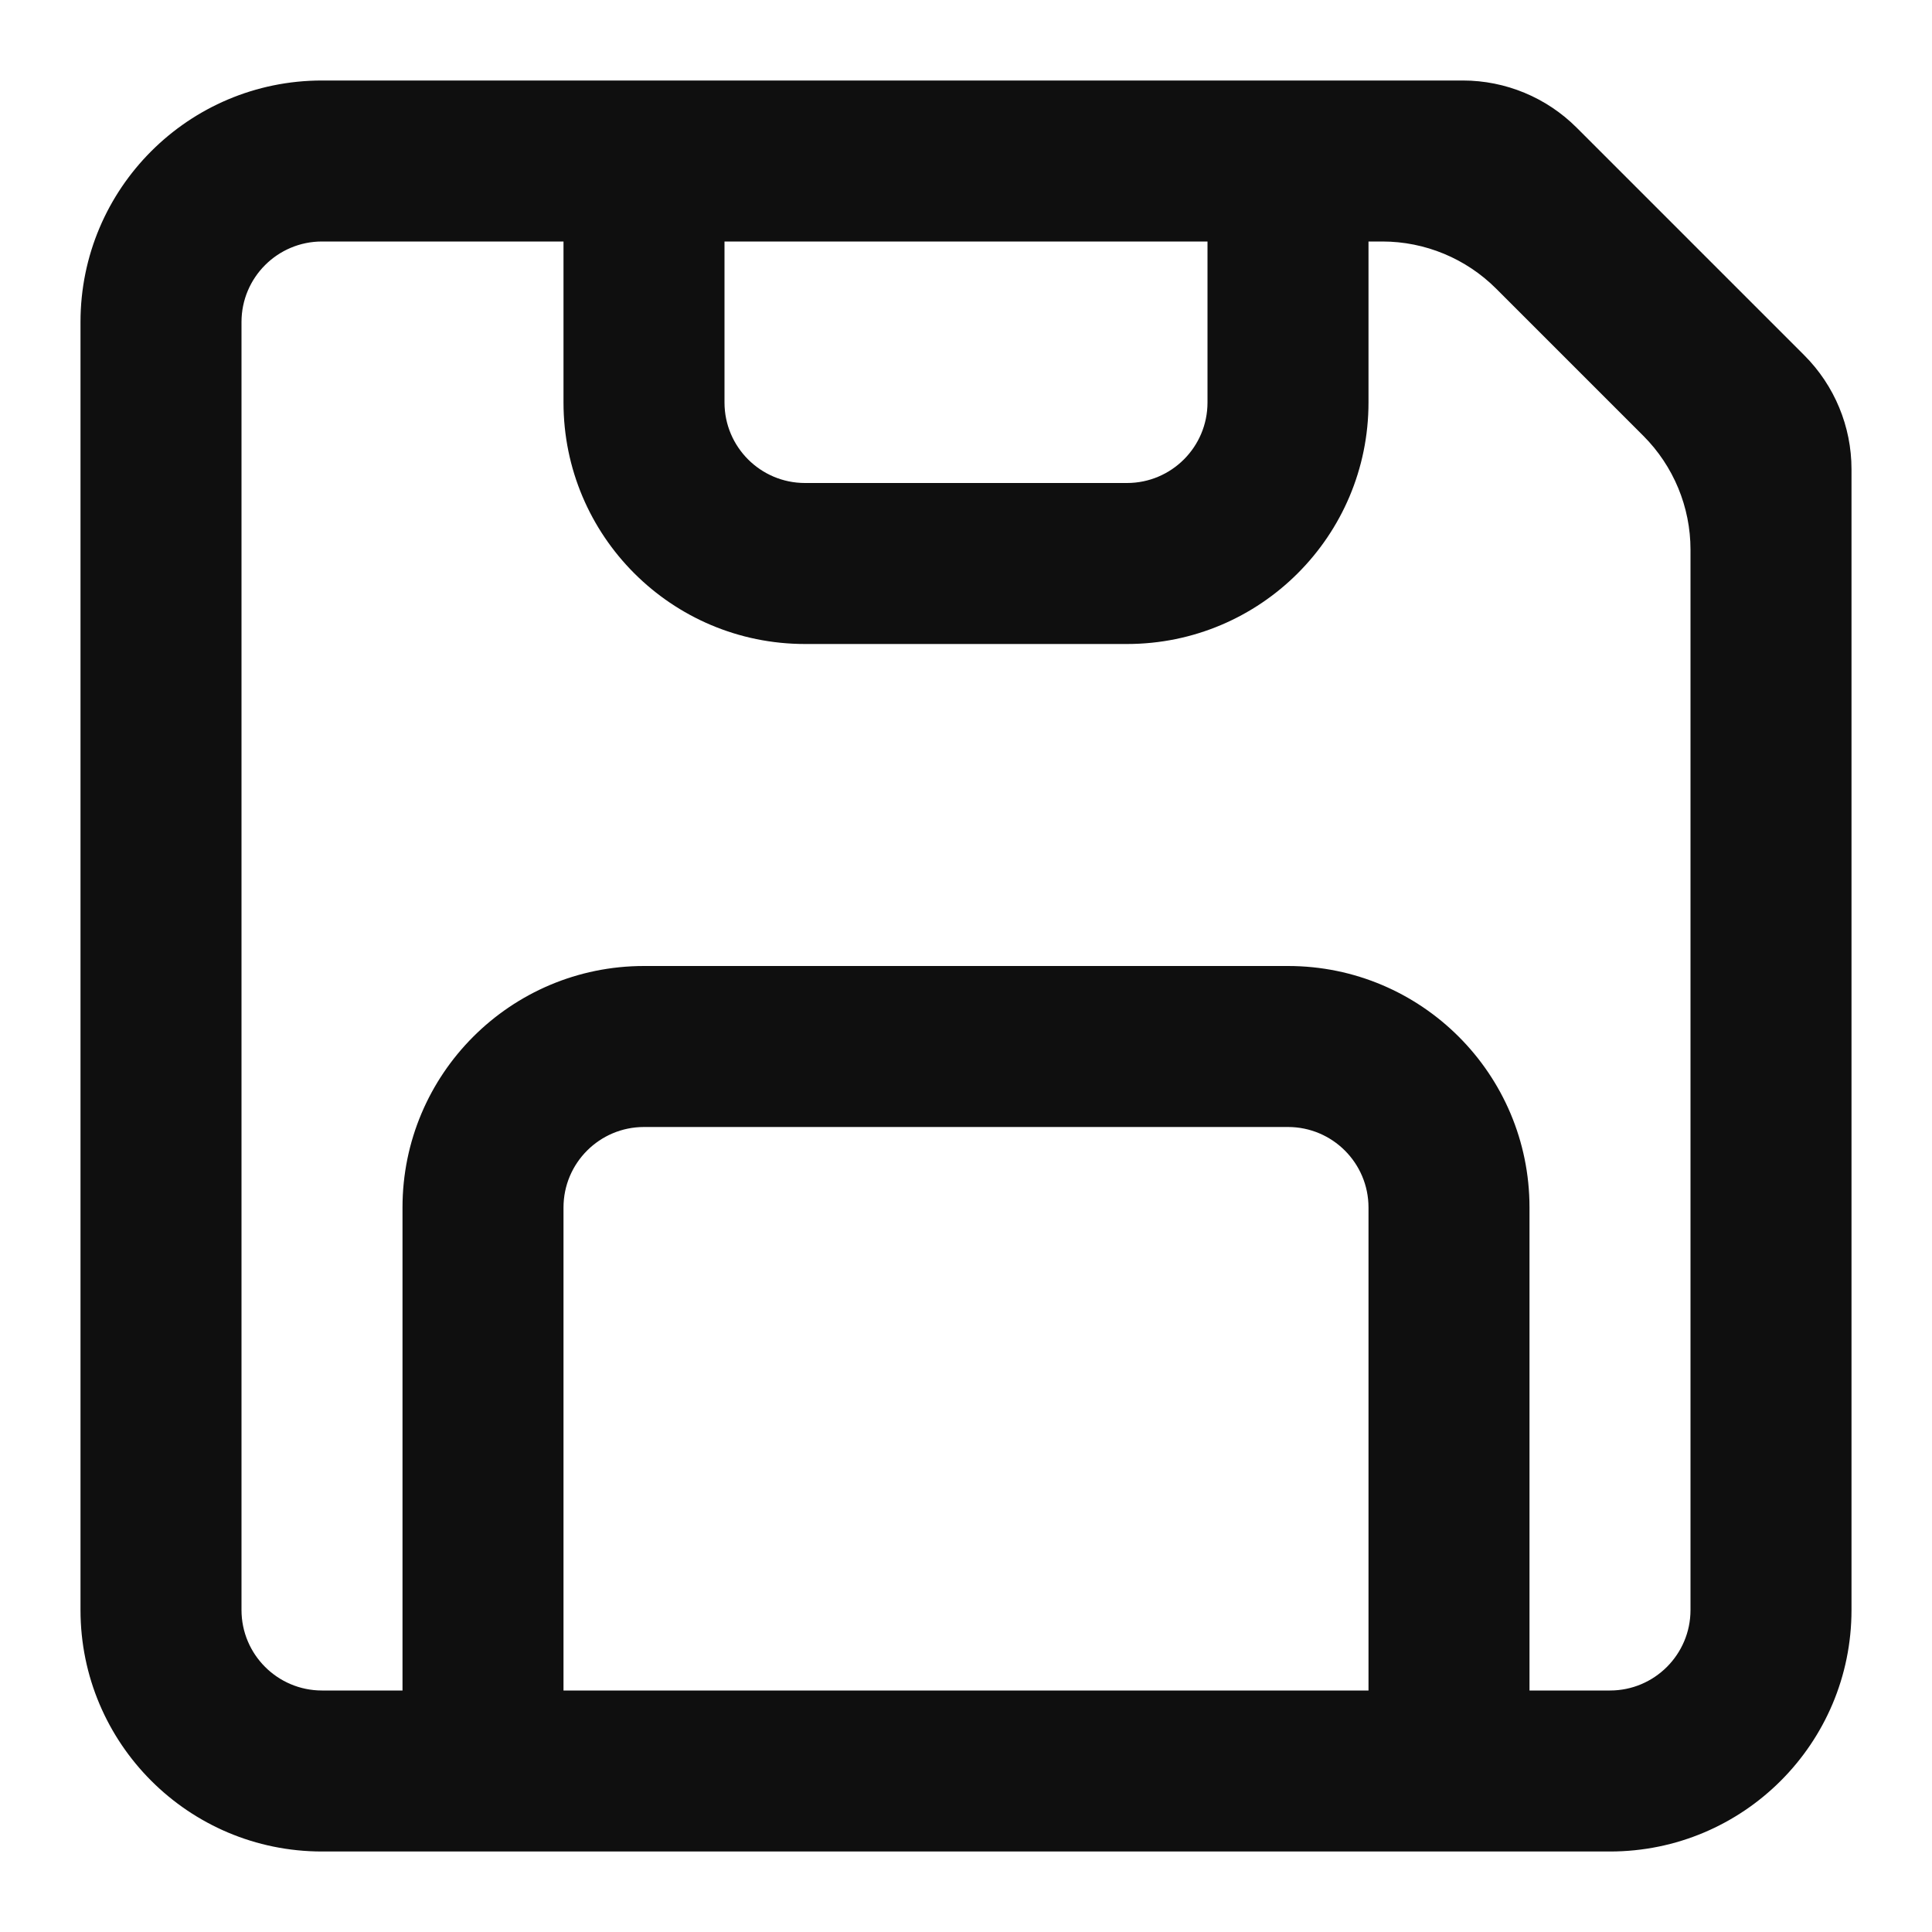
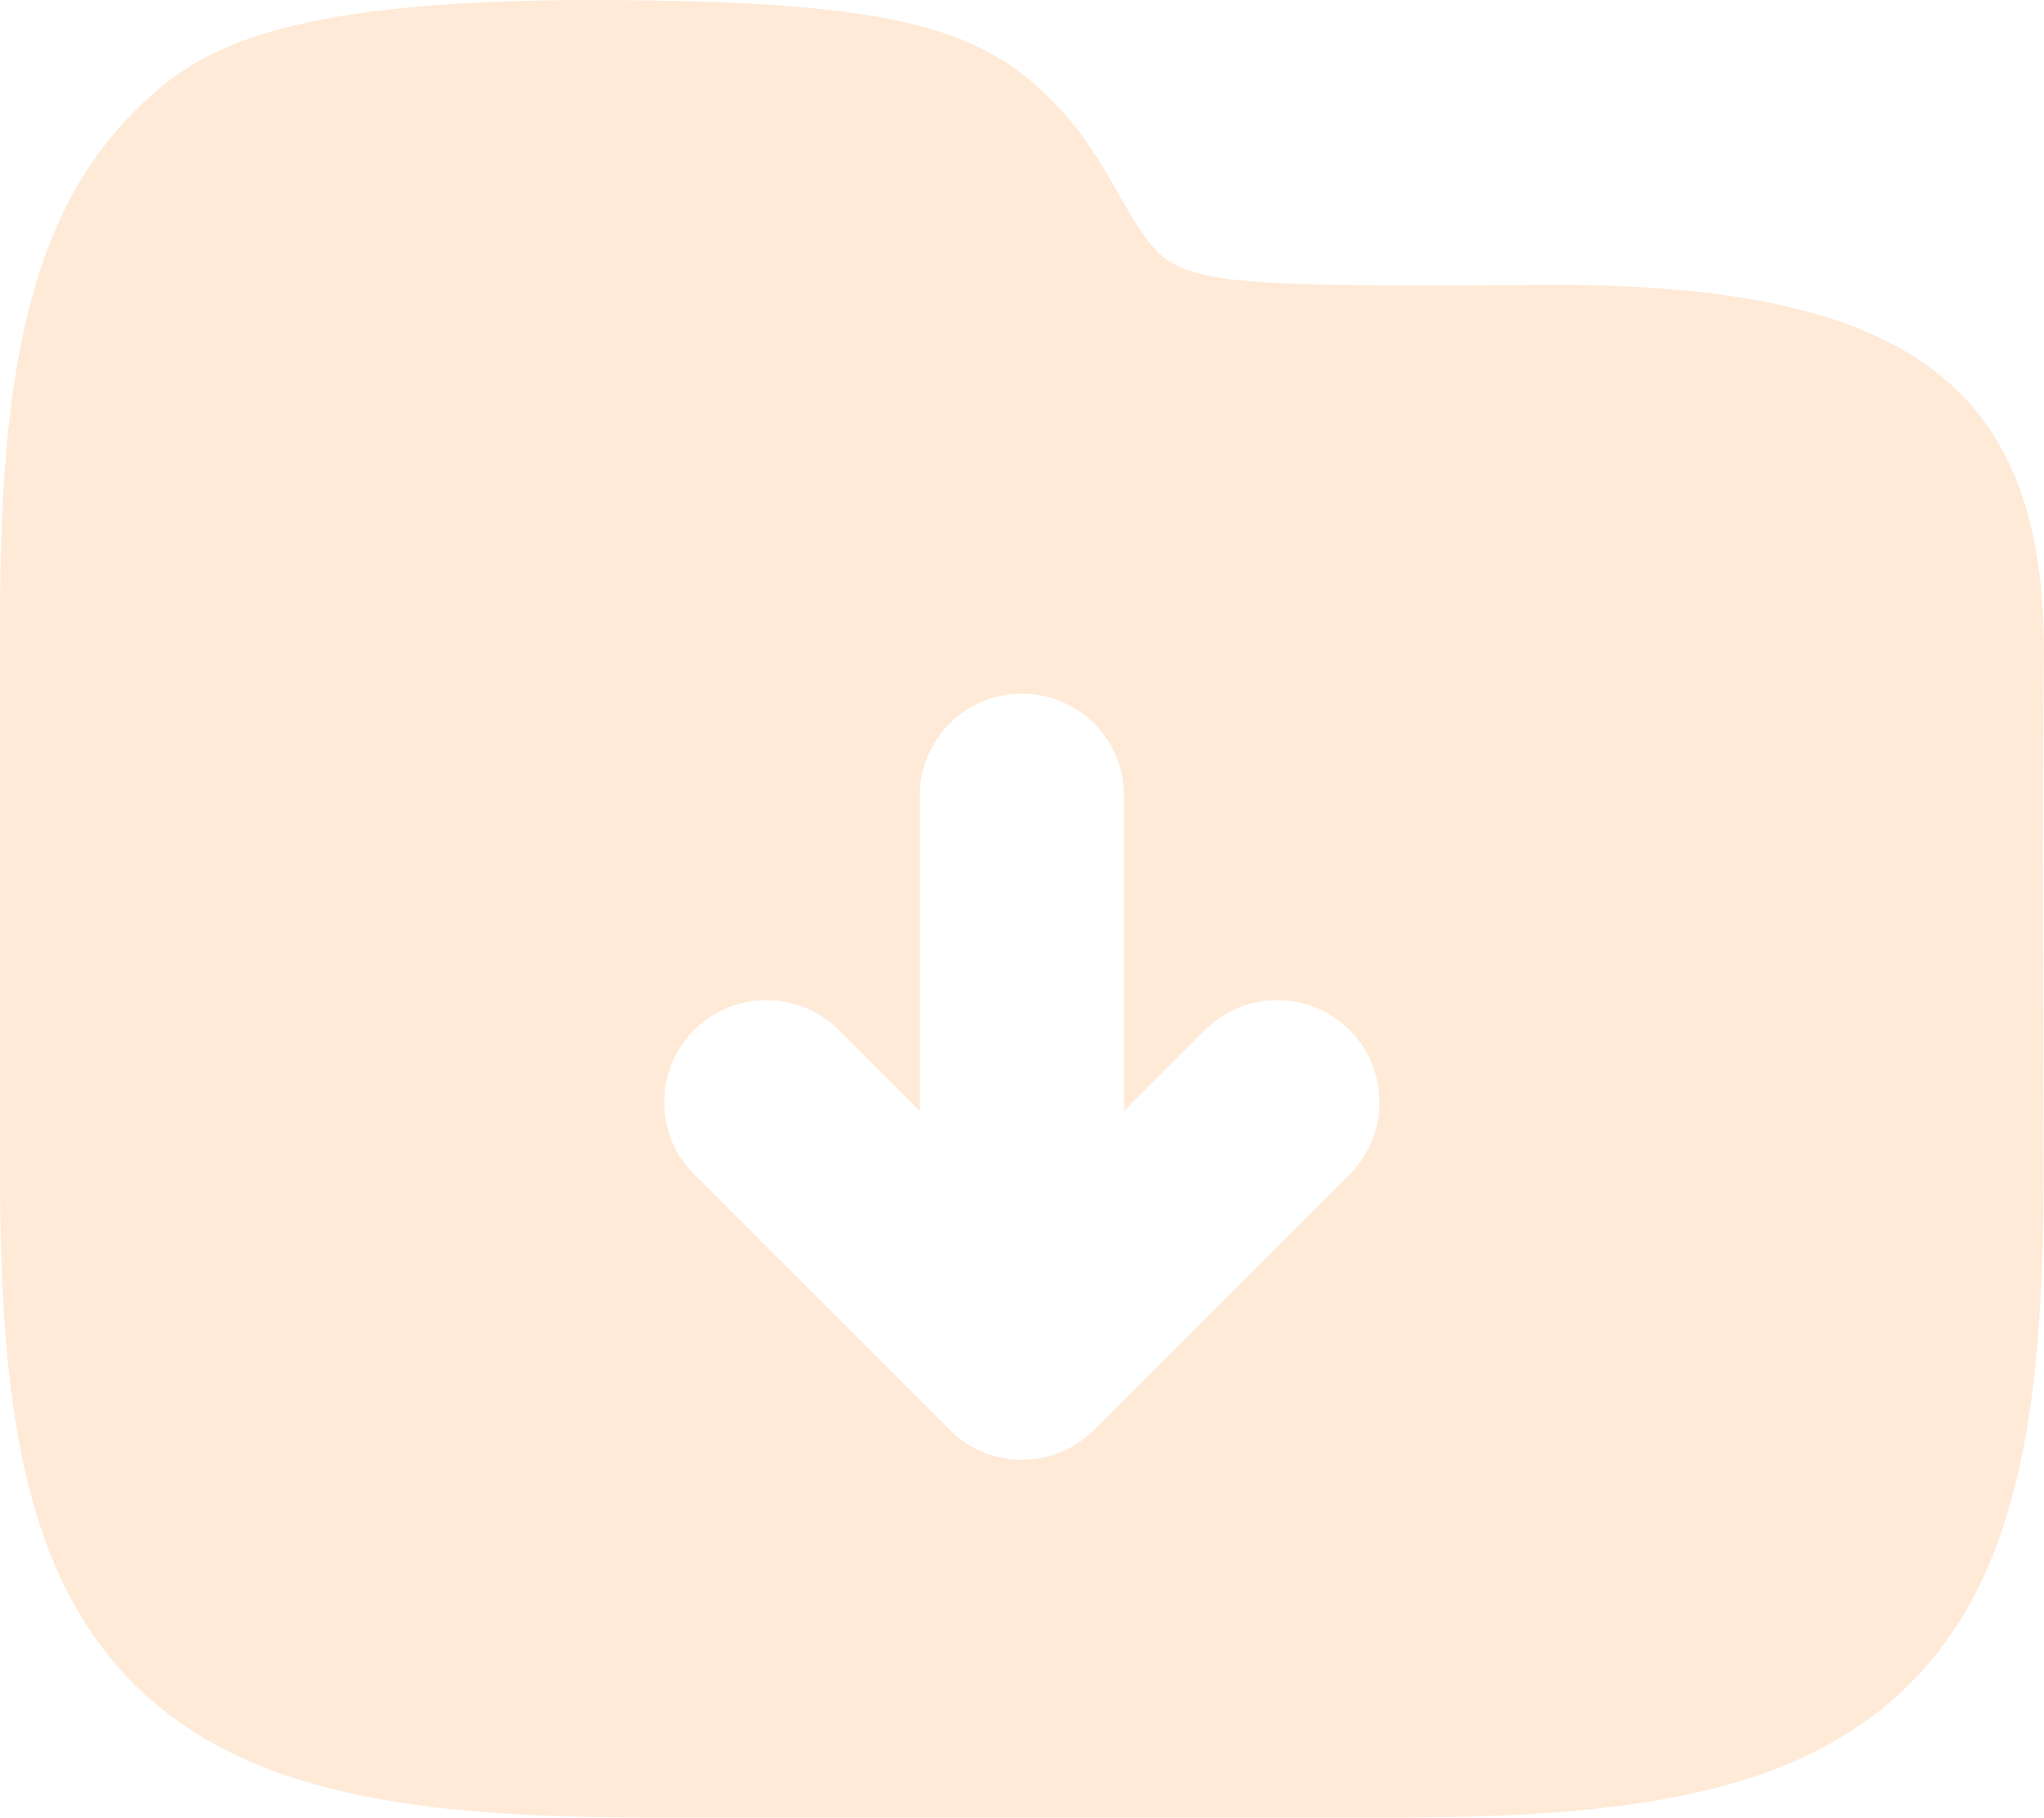
- <svg xmlns="http://www.w3.org/2000/svg" width="800px" height="800px" viewBox="0 0 24 24" fill="none">
-   <path fill-rule="evenodd" clip-rule="evenodd" d="M18.172 1C18.702 1 19.211 1.211 19.586 1.586L22.414 4.414C22.789 4.789 23 5.298 23 5.828V20C23 21.657 21.657 23 20 23H4C2.343 23 1 21.657 1 20V4C1 2.343 2.343 1 4 1H18.172ZM4 3C3.448 3 3 3.448 3 4V20C3 20.552 3.448 21 4 21L5 21L5 15C5 13.343 6.343 12 8 12L16 12C17.657 12 19 13.343 19 15V21H20C20.552 21 21 20.552 21 20V6.828C21 6.298 20.789 5.789 20.414 5.414L18.586 3.586C18.211 3.211 17.702 3 17.172 3H17V5C17 6.657 15.657 8 14 8H10C8.343 8 7 6.657 7 5V3H4ZM17 21V15C17 14.448 16.552 14 16 14L8 14C7.448 14 7 14.448 7 15L7 21L17 21ZM9 3H15V5C15 5.552 14.552 6 14 6H10C9.448 6 9 5.552 9 5V3Z" fill="#0F0F0F" />
+ <svg xmlns="http://www.w3.org/2000/svg" width="37.088mm" height="32.984mm" viewBox="0 0 37.088 32.984" version="1.1" id="svg1" xml:space="preserve">
+   <defs id="defs1">
+     <linearGradient id="swatch5">
+       <stop style="stop-color:#000000;stop-opacity:1;" offset="0" id="stop5" />
+     </linearGradient>
+     <linearGradient id="swatch2">
+       <stop style="stop-color:#000000;stop-opacity:1;" offset="0" id="stop2" />
+     </linearGradient>
+     <linearGradient id="swatch1">
+       <stop style="stop-color:#ffffff;stop-opacity:1;" offset="0" id="stop1" />
+     </linearGradient>
+   </defs>
+   <g id="layer4" transform="translate(-86.93657,-225.8157)">
+     <path d="m 97.626,225.816 c 5.794,0 7.272,0.545 8.641,2.086 0.876,0.986 1.199,2.155 1.834,2.62 0.634,0.466 1.95,0.502 7.073,0.465 6.478,0 8.85,1.924 8.85,6.644 -0.034,3.586 -0.006,5.879 -0.006,9.465 0,2.07 -0.108,3.86 -0.443,5.363 -0.339,1.524 -0.933,2.864 -1.984,3.914 -1.05,1.05 -2.39,1.645 -3.914,1.984 -1.503,0.334 -3.293,0.443 -5.363,0.443 H 98.64 c -2.07,0 -3.86,-0.108 -5.363,-0.443 -1.524,-0.339 -2.864,-0.933 -3.914,-1.984 -1.05,-1.05 -1.645,-2.39 -1.984,-3.914 -0.334,-1.503 -0.443,-3.293 -0.443,-5.363 v -9.968 c 0,-2.07 0.109,-3.86 0.443,-5.363 0.339,-1.524 0.933,-2.864 1.984,-3.914 1.05,-1.05 2.39,-2.035 8.263,-2.035 z m 9.706,14.442 c 0,-1.024 -0.83,-1.854 -1.854,-1.854 -1.024,0 -1.854,0.83 -1.854,1.854 v 5.721 l -1.47,-1.47 c -0.724,-0.724 -1.898,-0.724 -2.622,0 -0.724,0.724 -0.724,1.898 0,2.622 l 4.519,4.519 c 0.02,0.02 0.04,0.039 0.061,0.058 0.339,0.369 0.825,0.601 1.366,0.601 0.541,0 1.027,-0.232 1.366,-0.601 0.021,-0.019 0.041,-0.038 0.061,-0.058 l 4.519,-4.519 c 0.724,-0.724 0.724,-1.898 0,-2.622 -0.724,-0.724 -1.898,-0.724 -2.622,0 l -1.47,1.47 z" style="clip-rule:evenodd;fill:#ffead7;fill-opacity:1;fill-rule:evenodd;stroke:none;stroke-width:1.854" id="path1-6" />
+   </g>
</svg>
